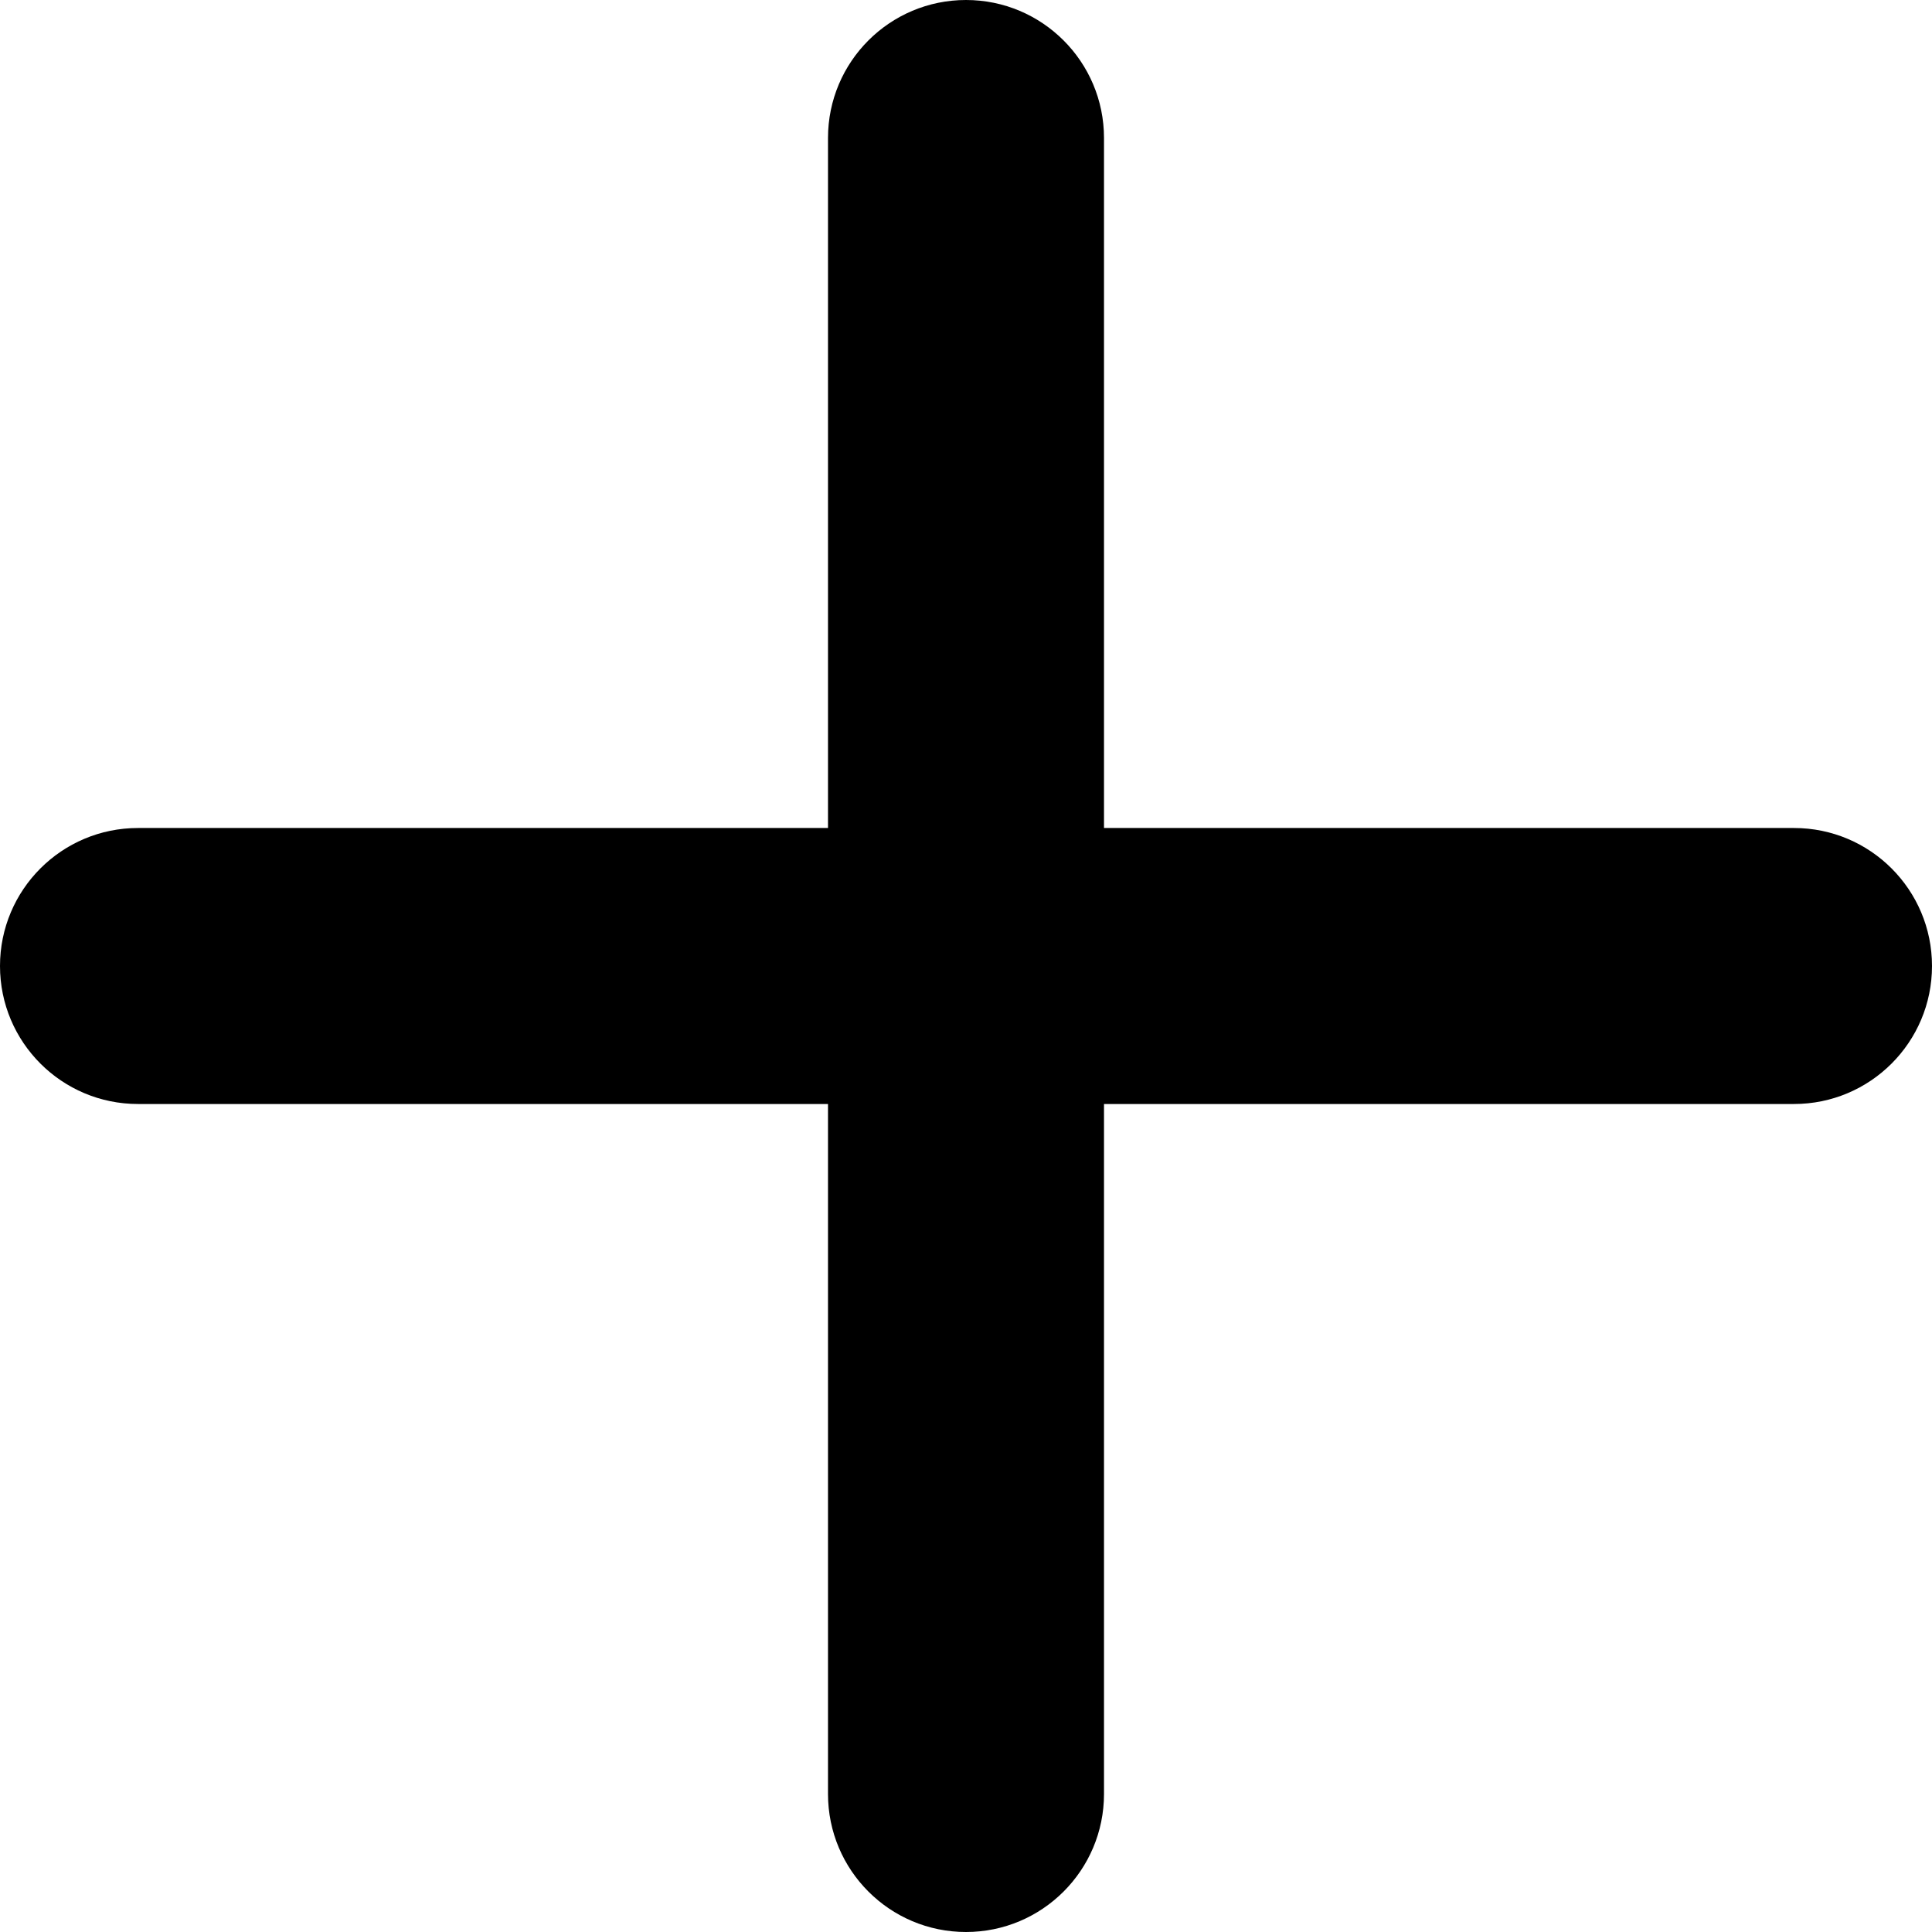
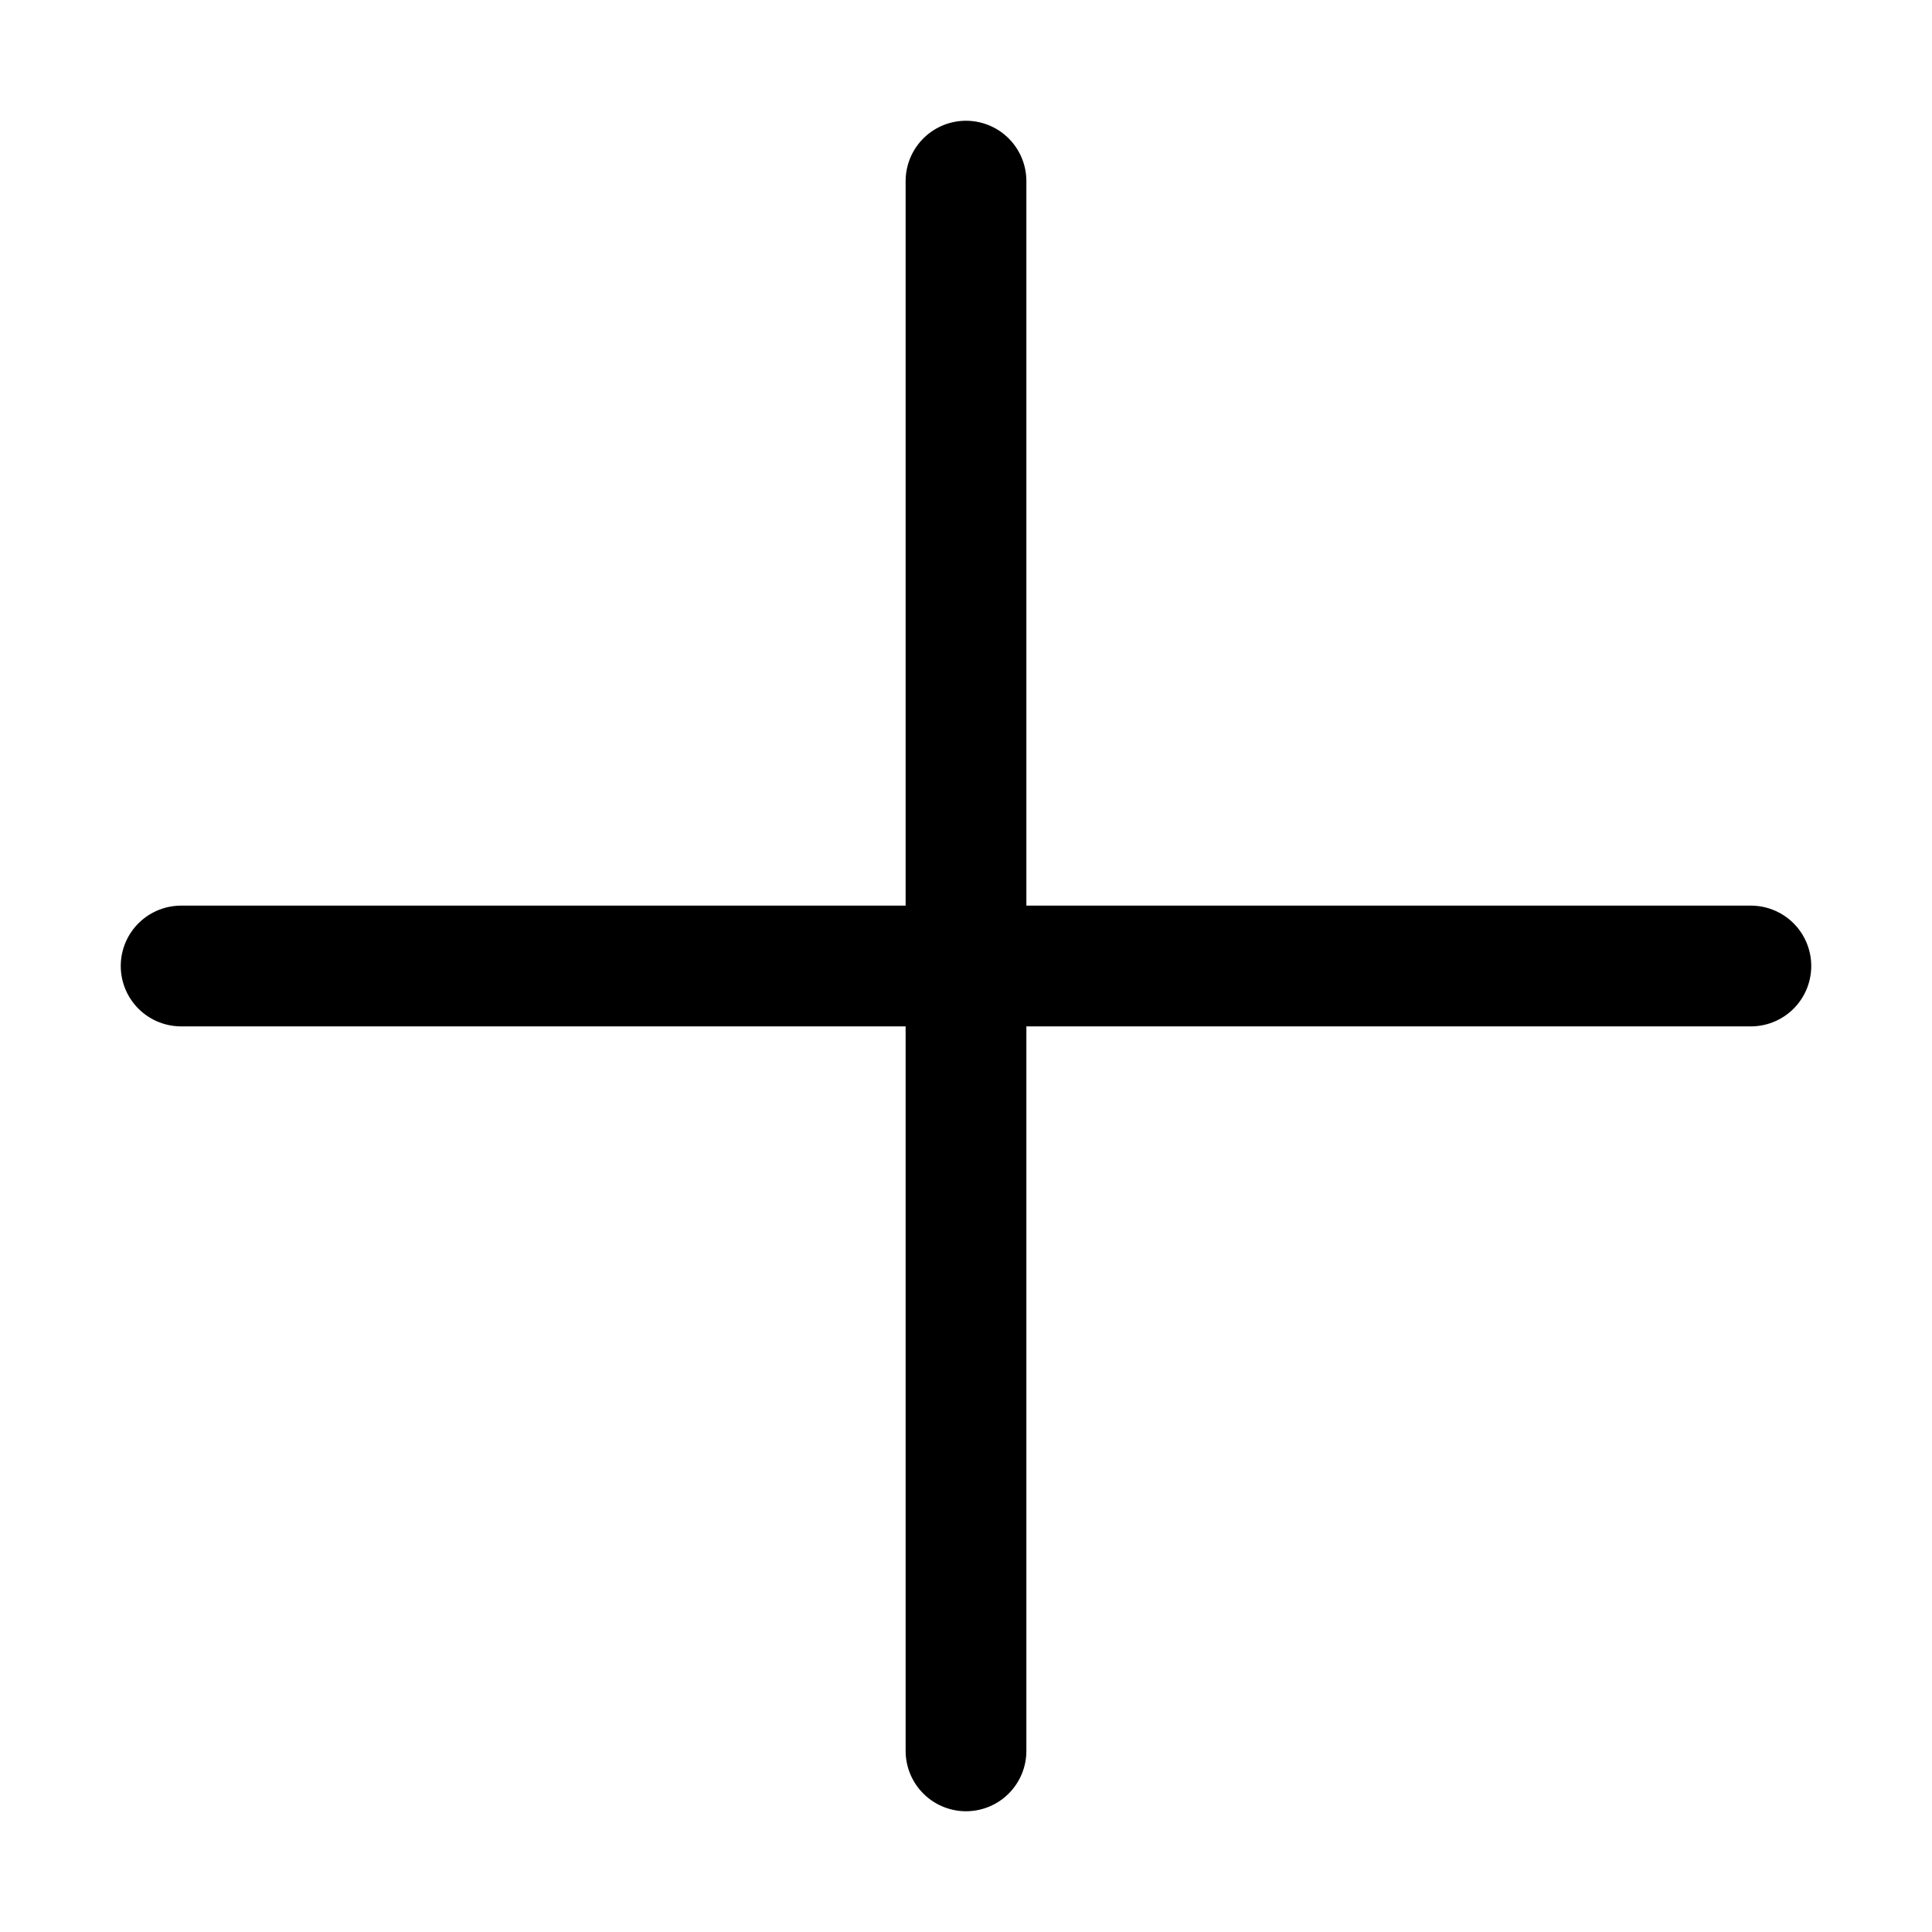
- <svg xmlns="http://www.w3.org/2000/svg" width="14px" height="14px" viewBox="0 0 14 14" version="1.1">
-   <g id="页面-1" stroke="none" stroke-width="1" fill="none" fill-rule="evenodd">
-     <g id="自定义日程" transform="translate(-197, -364)" fill="#000000">
-       <g id="编组备份-18" transform="translate(164, 239)">
-         <g id="自定义提醒-重复" transform="translate(0, 114)">
-           <g id="编组" transform="translate(33, 11)">
-             <rect id="矩形" x="6" y="0" width="2" height="14" rx="1" />
-             <rect id="矩形" transform="translate(7, 7) rotate(90) translate(-7, -7) " x="6" y="0" width="2" height="14" rx="1" />
-           </g>
-         </g>
-       </g>
-     </g>
+ <svg xmlns="http://www.w3.org/2000/svg" width="16px" height="16px" viewBox="0 0 16 16" version="1.1">
+   <g fill="none" stroke="#000000" stroke-width="1" stroke-linecap="round">
+     <polyline points="8 1.5 8 14.5" />
+     <polyline points="1.5 8 14.5 8" />
  </g>
</svg>
